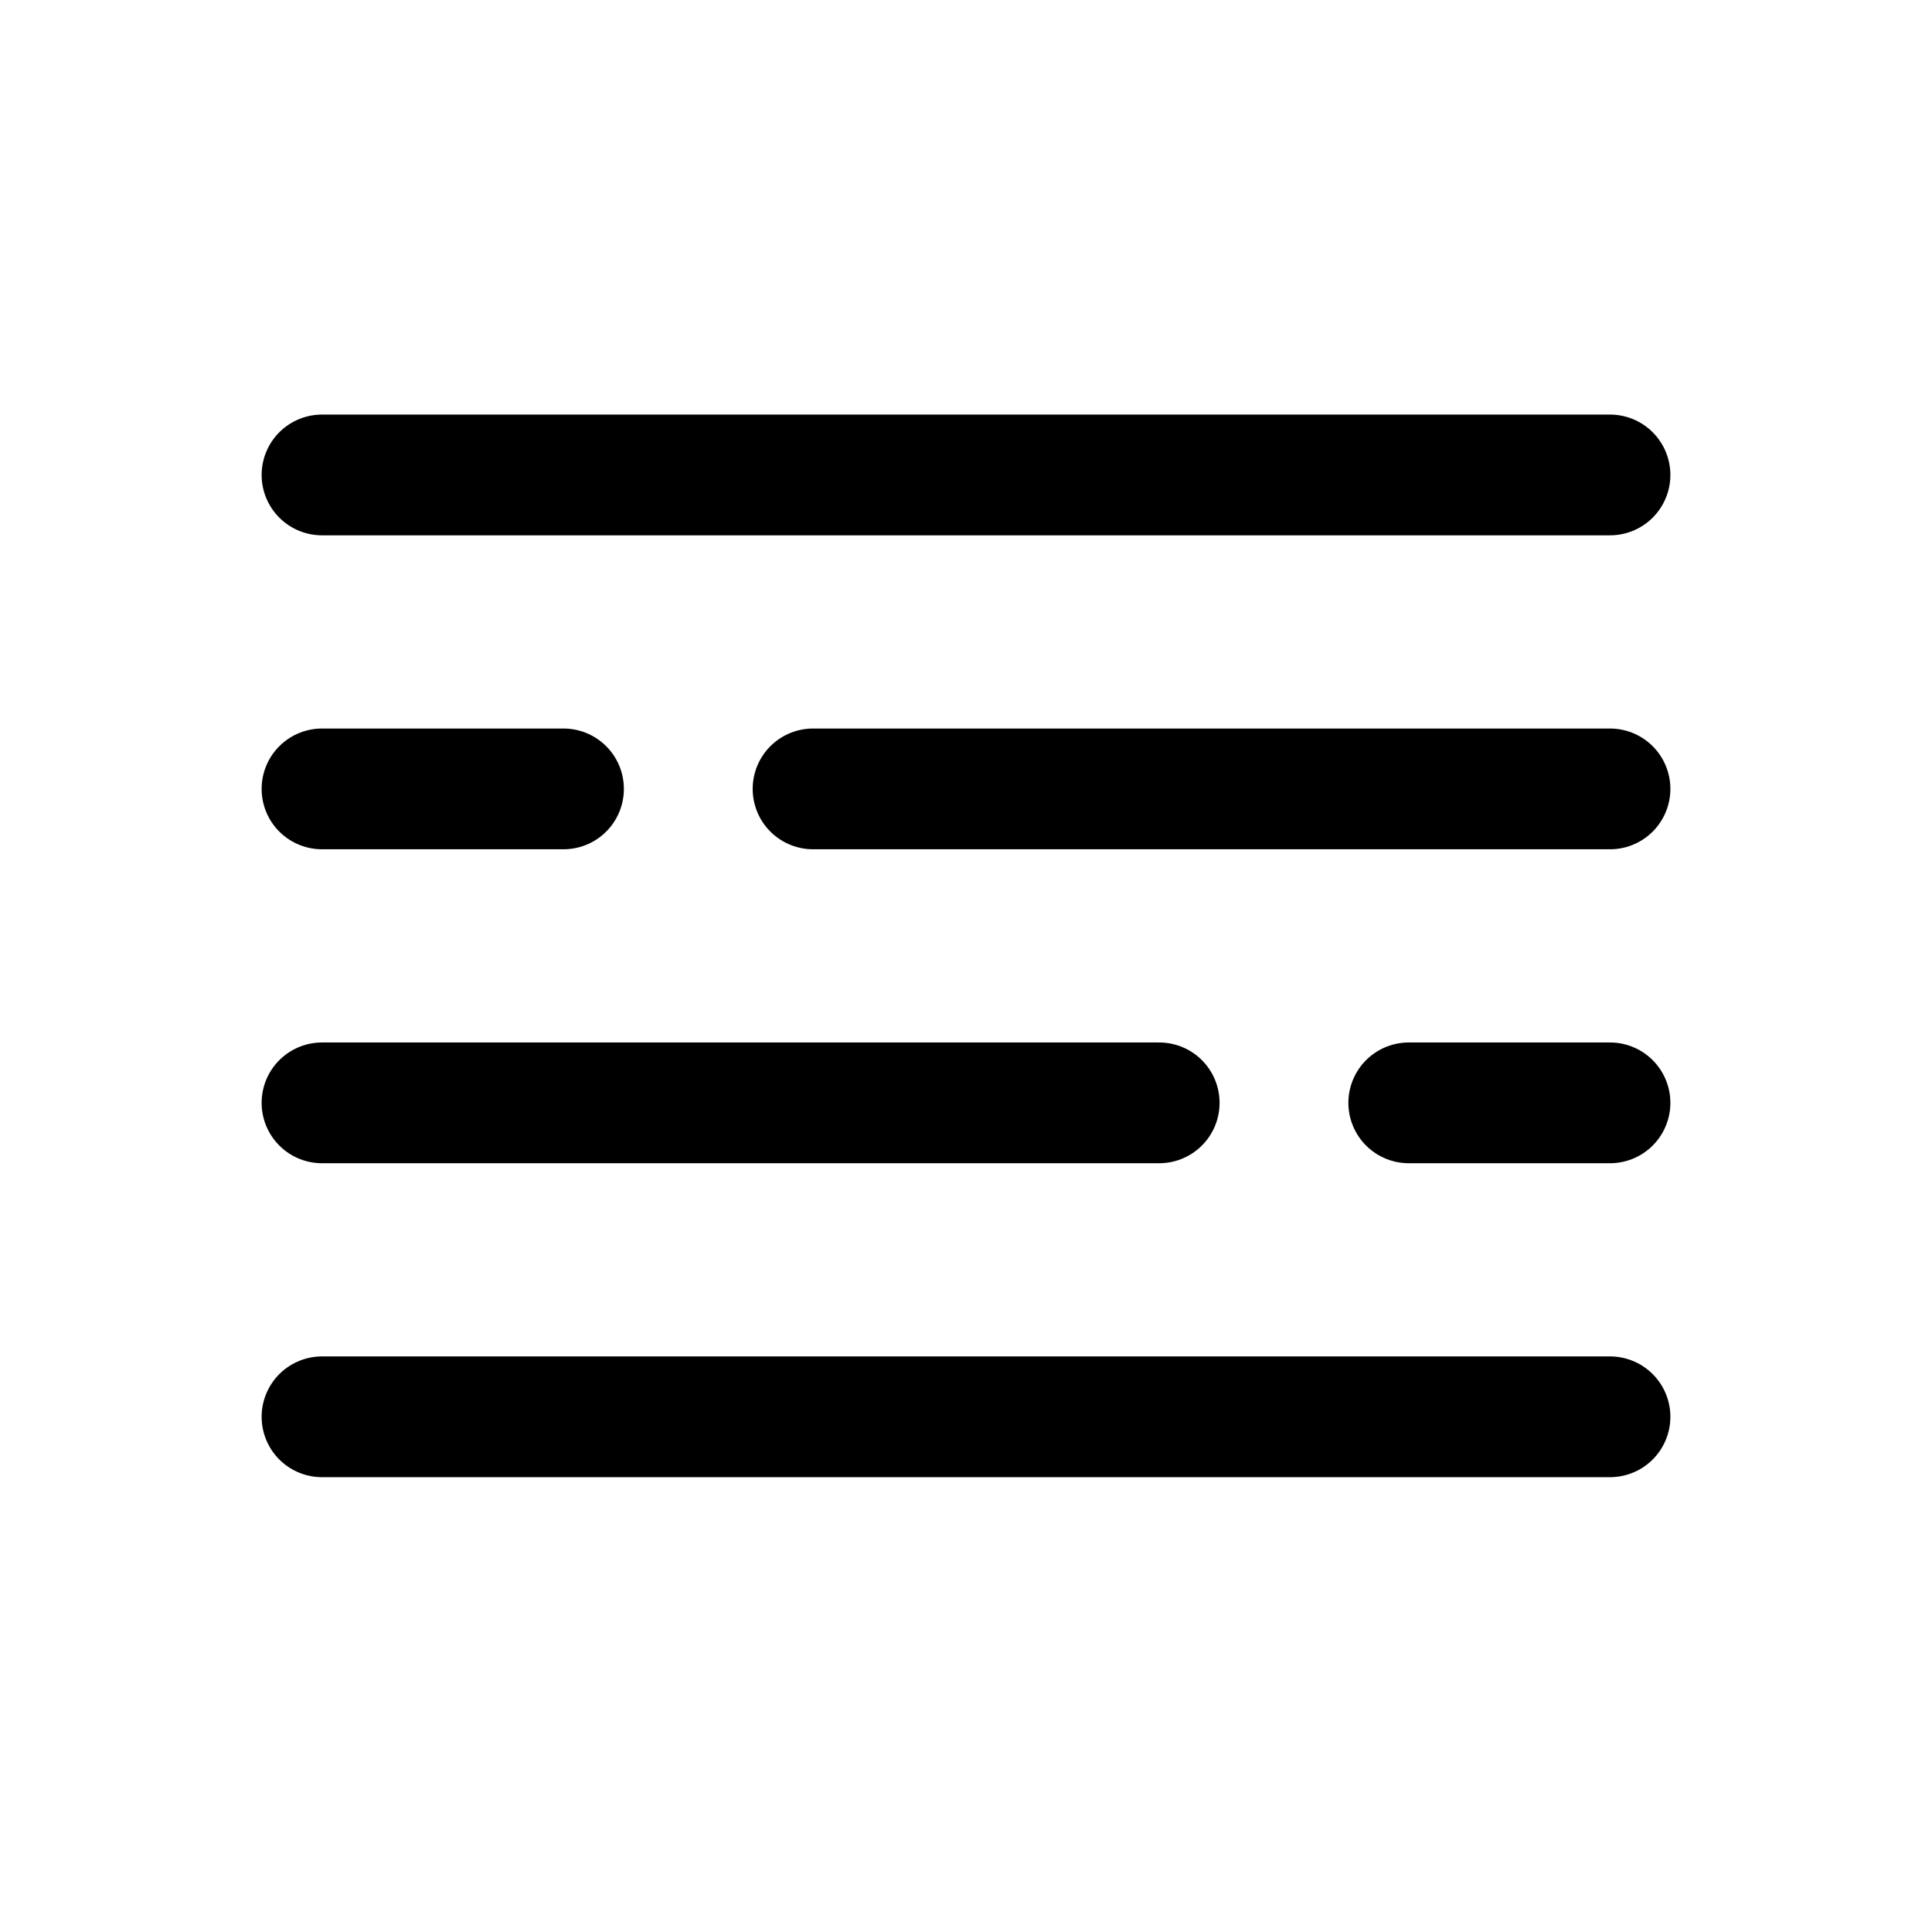
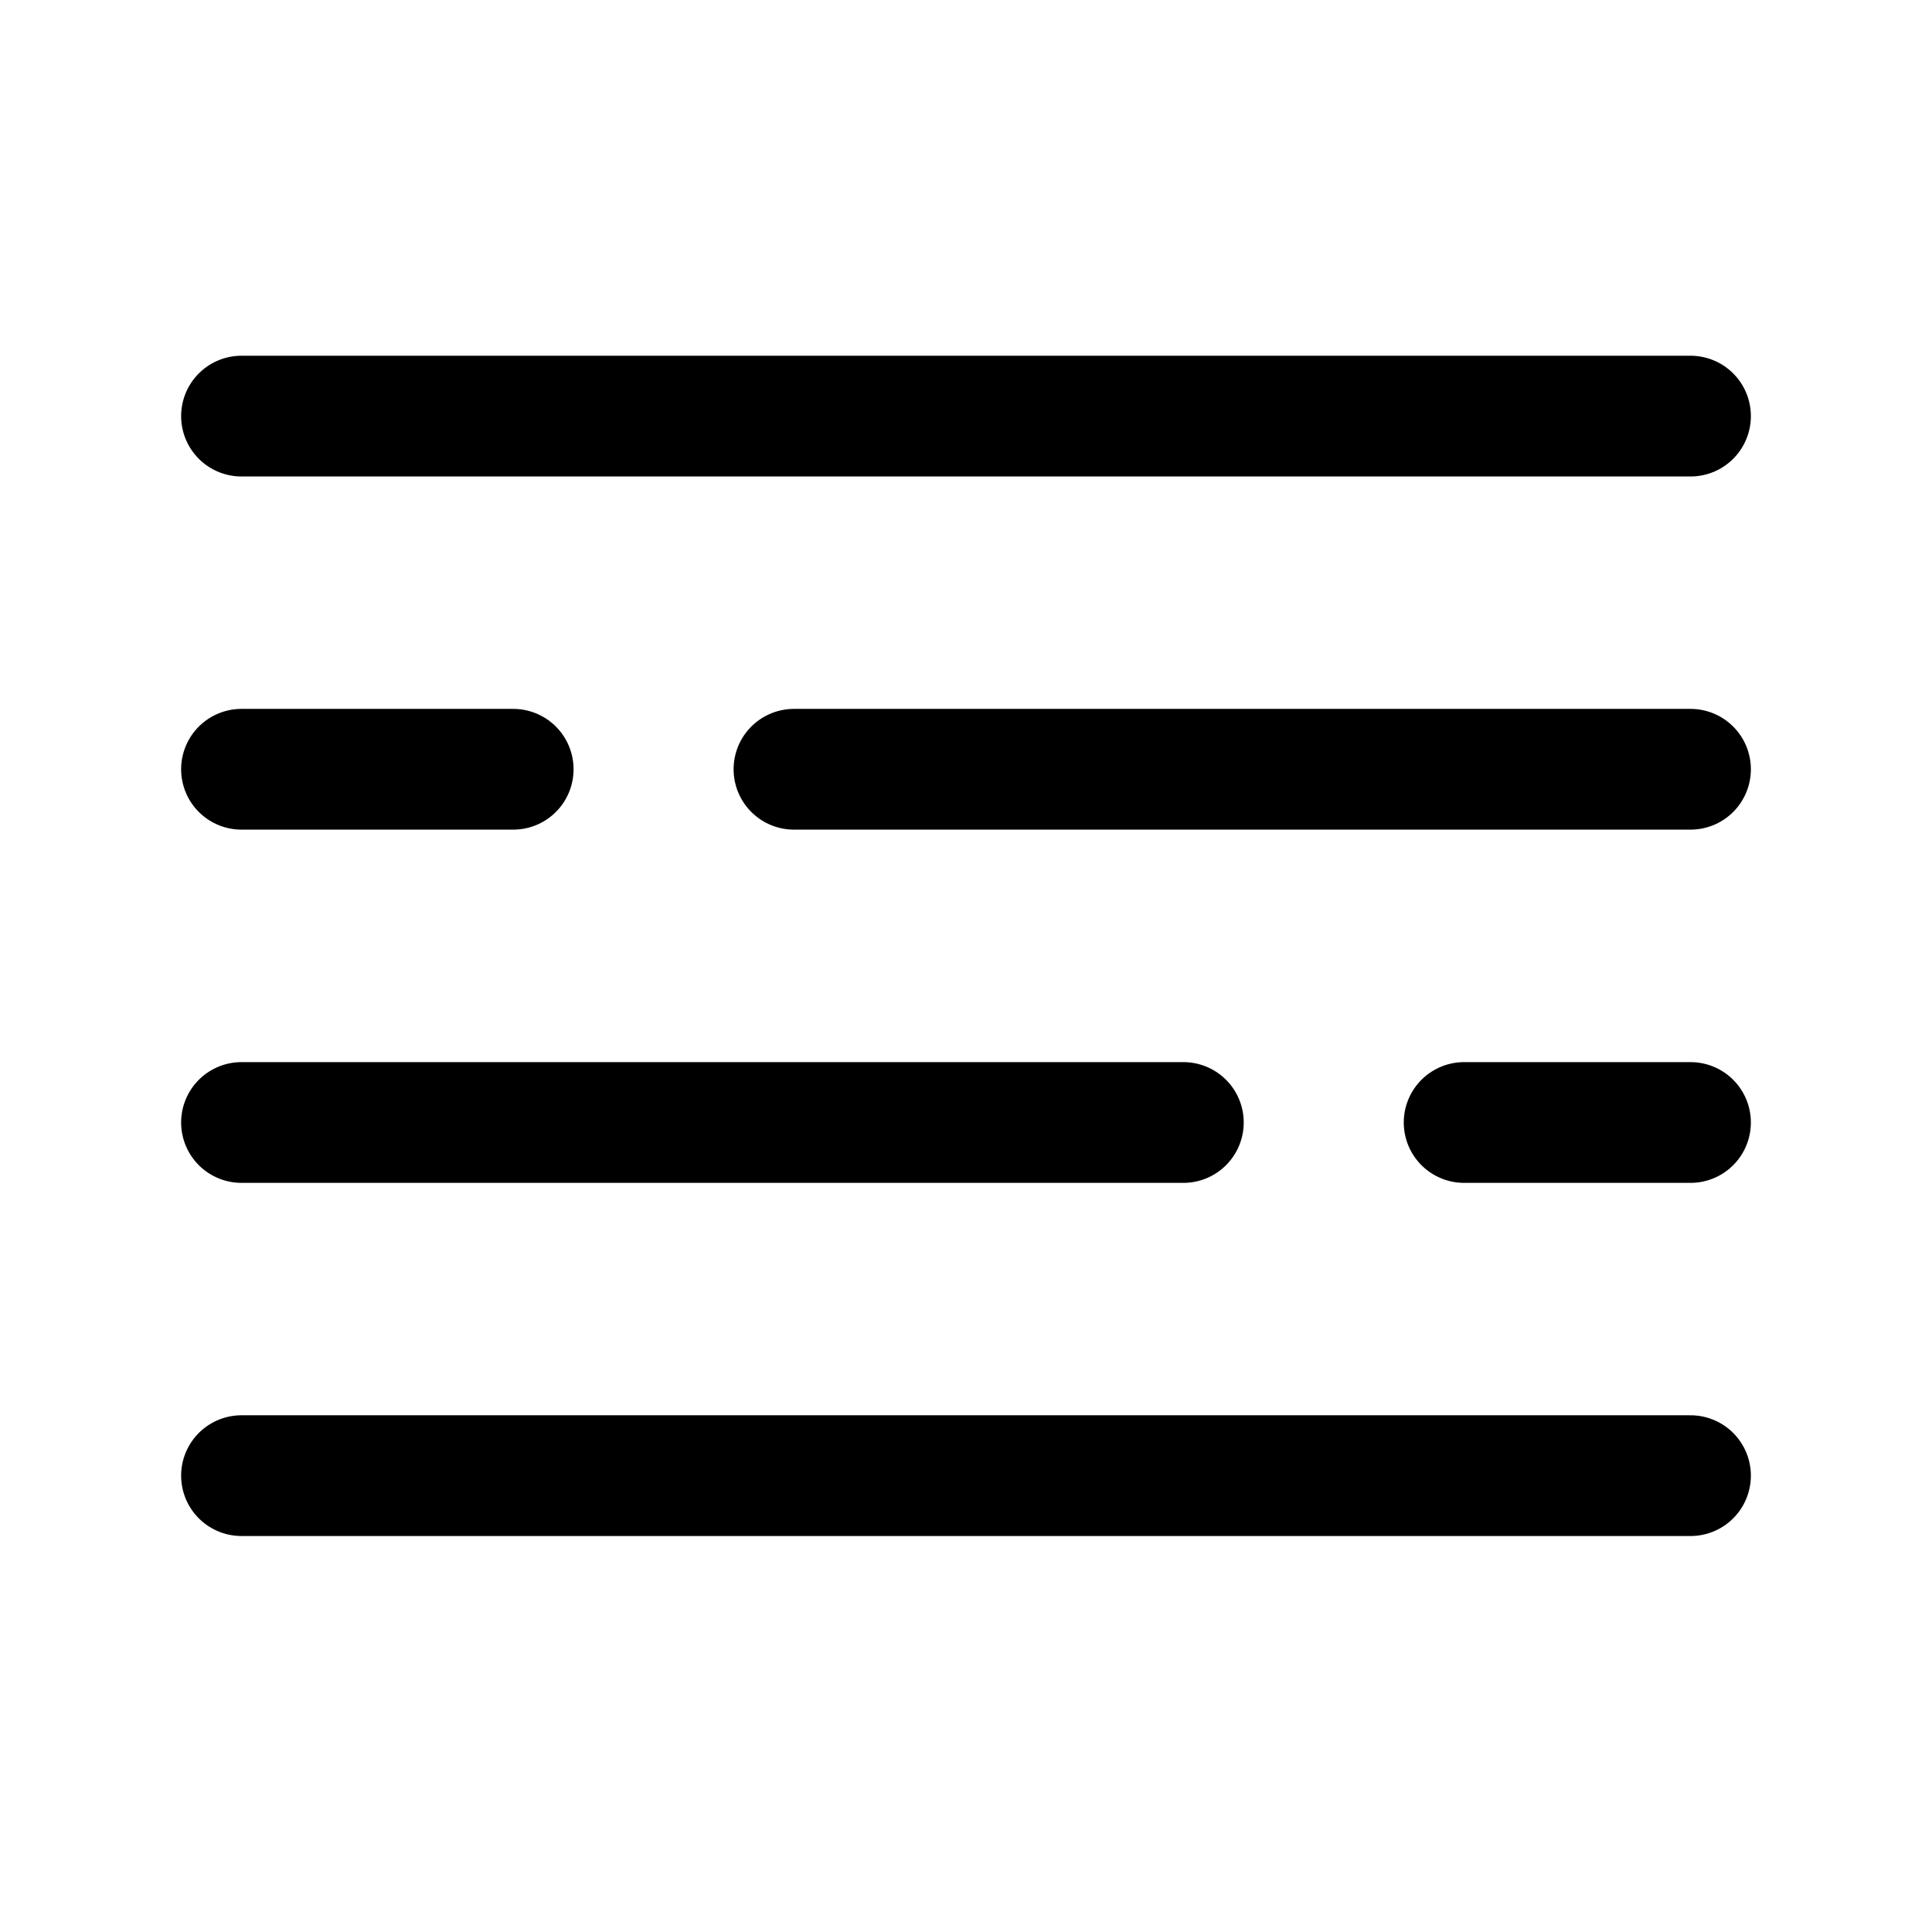
<svg xmlns="http://www.w3.org/2000/svg" version="1.1" x="0px" y="0px" viewBox="0 0 24 24" style="enable-background:new 0 0 24 24;" xml:space="preserve">
  <style type="text/css">
	.st0{fill:none;stroke:#000000;stroke-width:1.5;stroke-linecap:round;stroke-linejoin:round;stroke-miterlimit:10;}
</style>
  <g>
-     <line class="st0" x1="4" y1="5.9" x2="20" y2="5.9" />
-   </g>
-   <g>
-     <line class="st0" x1="20" y1="17.6" x2="4" y2="17.6" />
-   </g>
-   <g>
-     <line class="st0" x1="14.4" y1="13.7" x2="4" y2="13.7" />
-     <line class="st0" x1="20" y1="13.7" x2="17.5" y2="13.7" />
-   </g>
-   <g>
-     <line class="st0" x1="10.1" y1="9.8" x2="20" y2="9.8" />
-     <line class="st0" x1="4" y1="9.8" x2="7" y2="9.8" />
+     <g>
+       <line class="st0" x1="3" y1="5.169" x2="21" y2="5.169" />
+     </g>
+     <g>
+       <line class="st0" x1="21" y1="18.331" x2="3" y2="18.331" />
+     </g>
+     <g>
+       <line class="st0" x1="14.7" y1="13.944" x2="3" y2="13.944" />
+       <line class="st0" x1="21" y1="13.944" x2="18.188" y2="13.944" />
+     </g>
+     <g>
+       <line class="st0" x1="9.863" y1="9.556" x2="21" y2="9.556" />
+       <line class="st0" x1="3" y1="9.556" x2="6.375" y2="9.556" />
+     </g>
  </g>
</svg>
